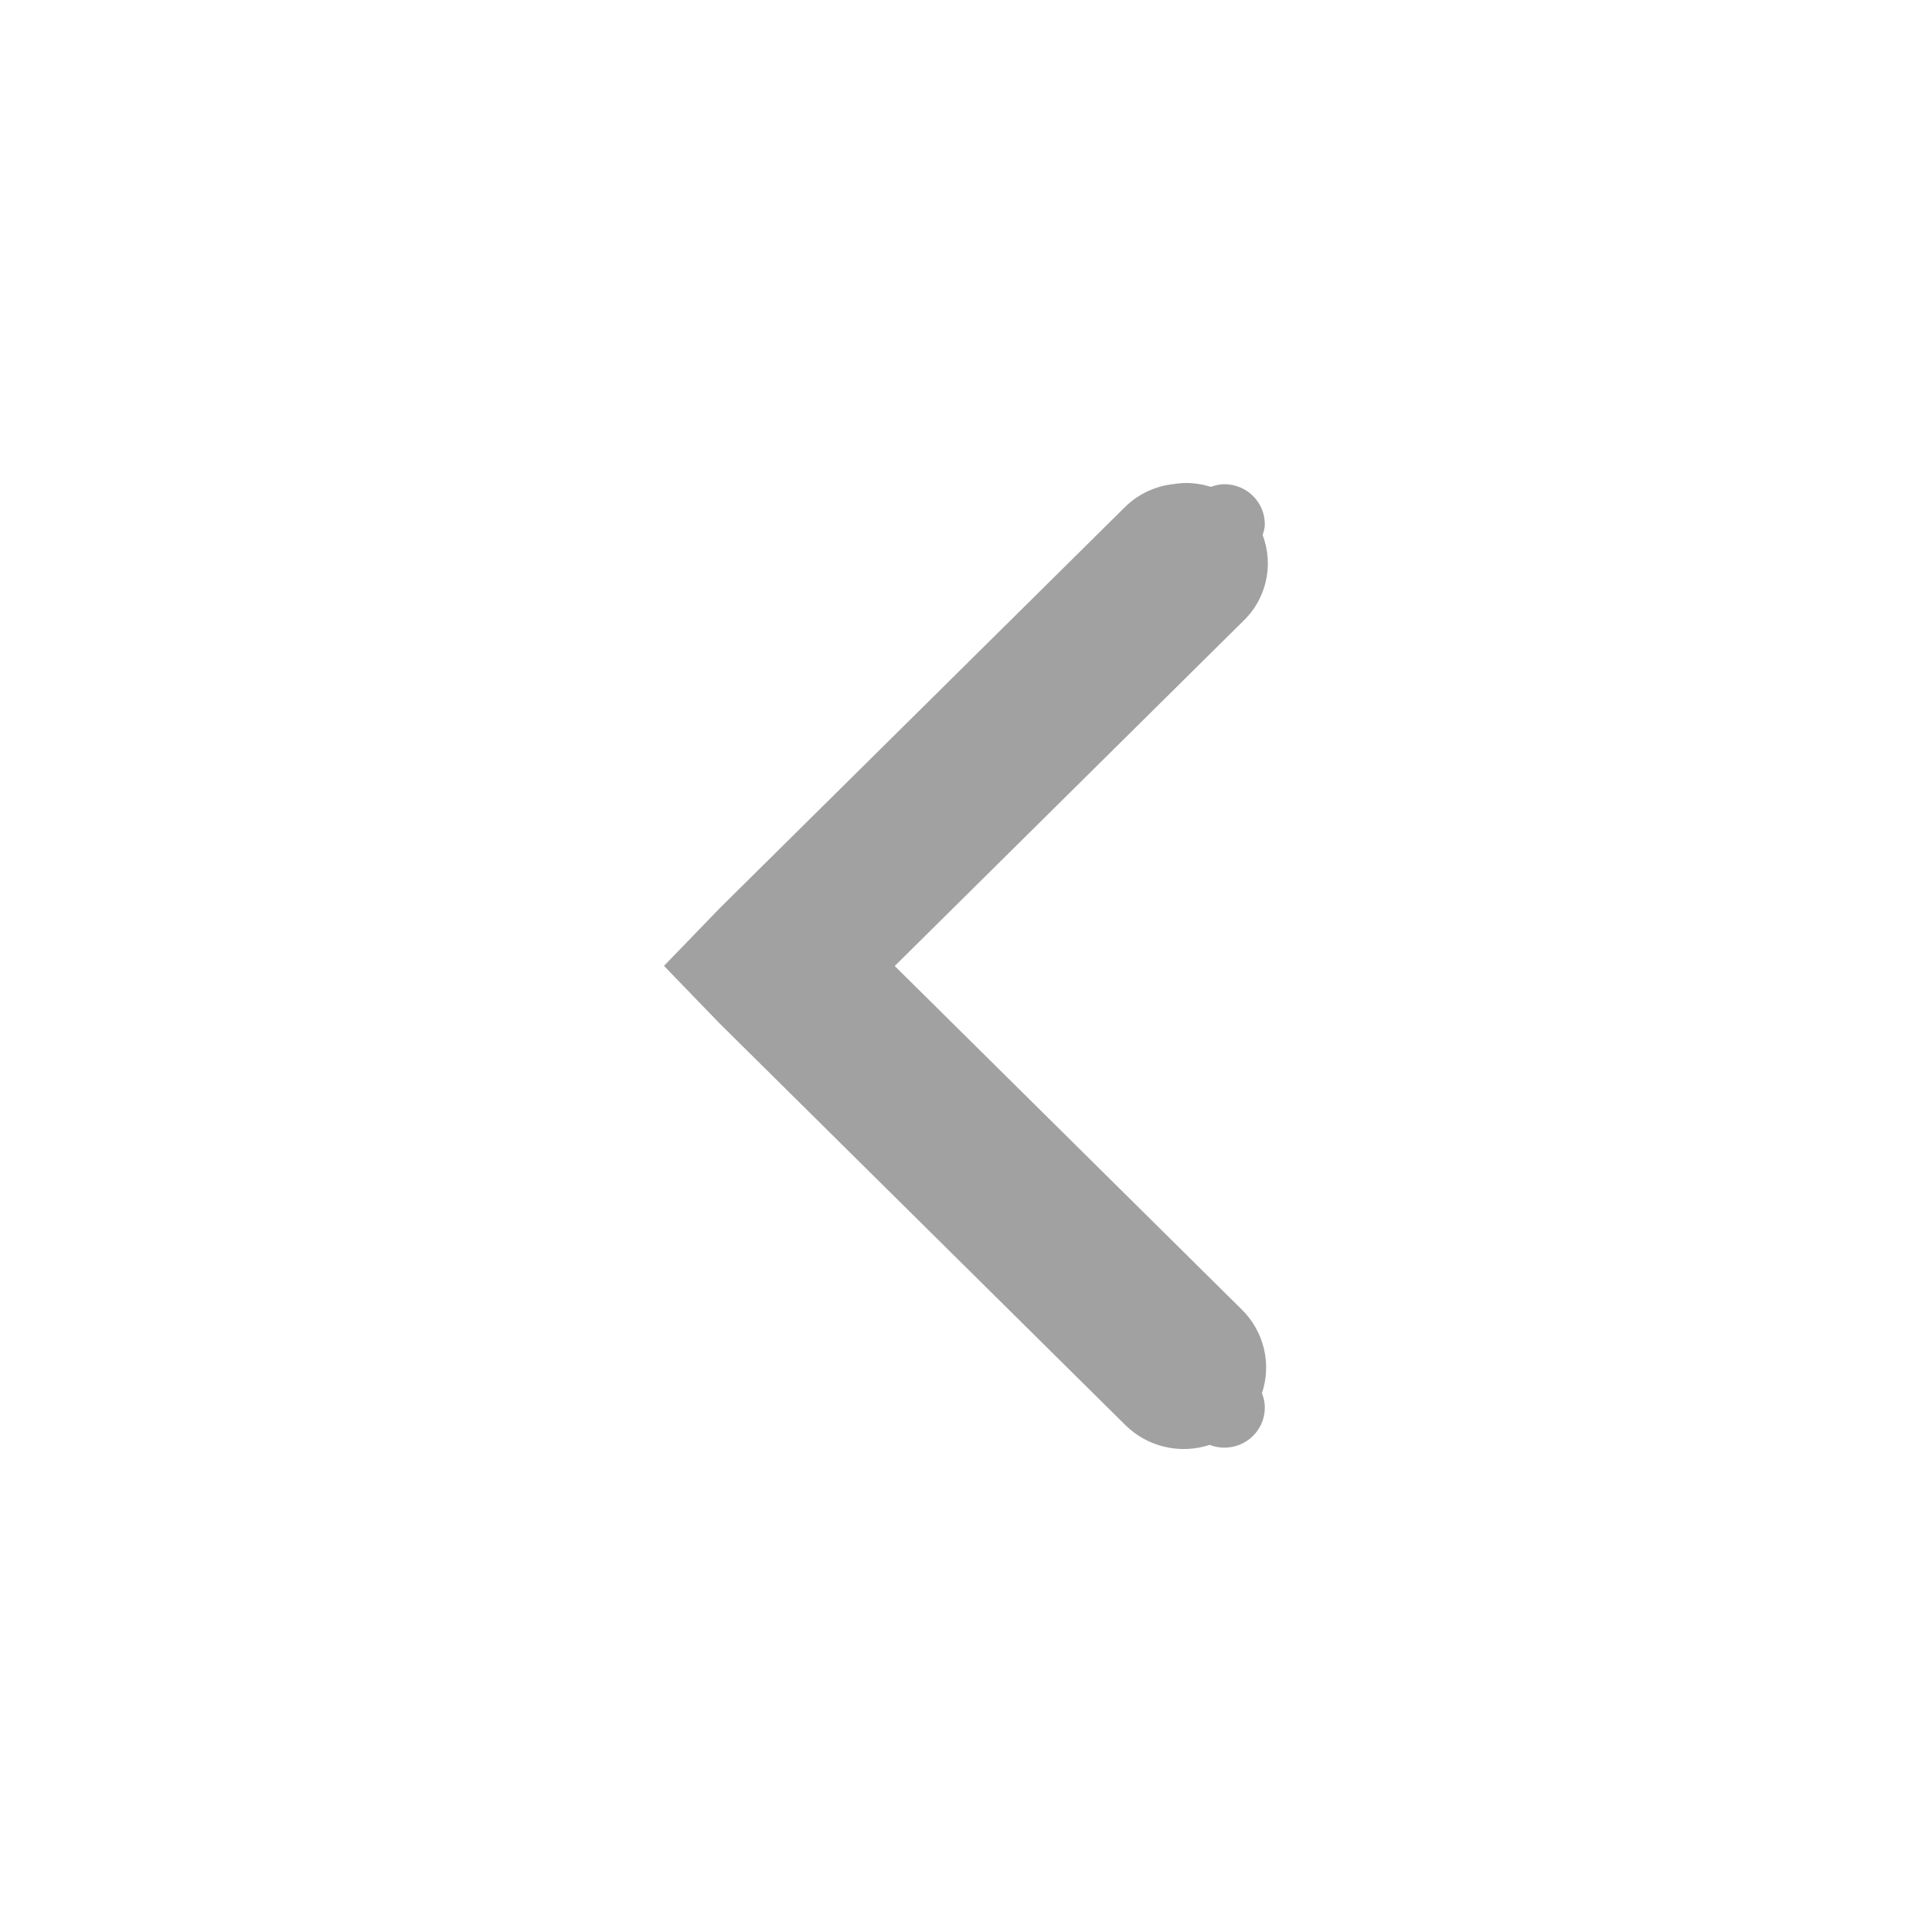
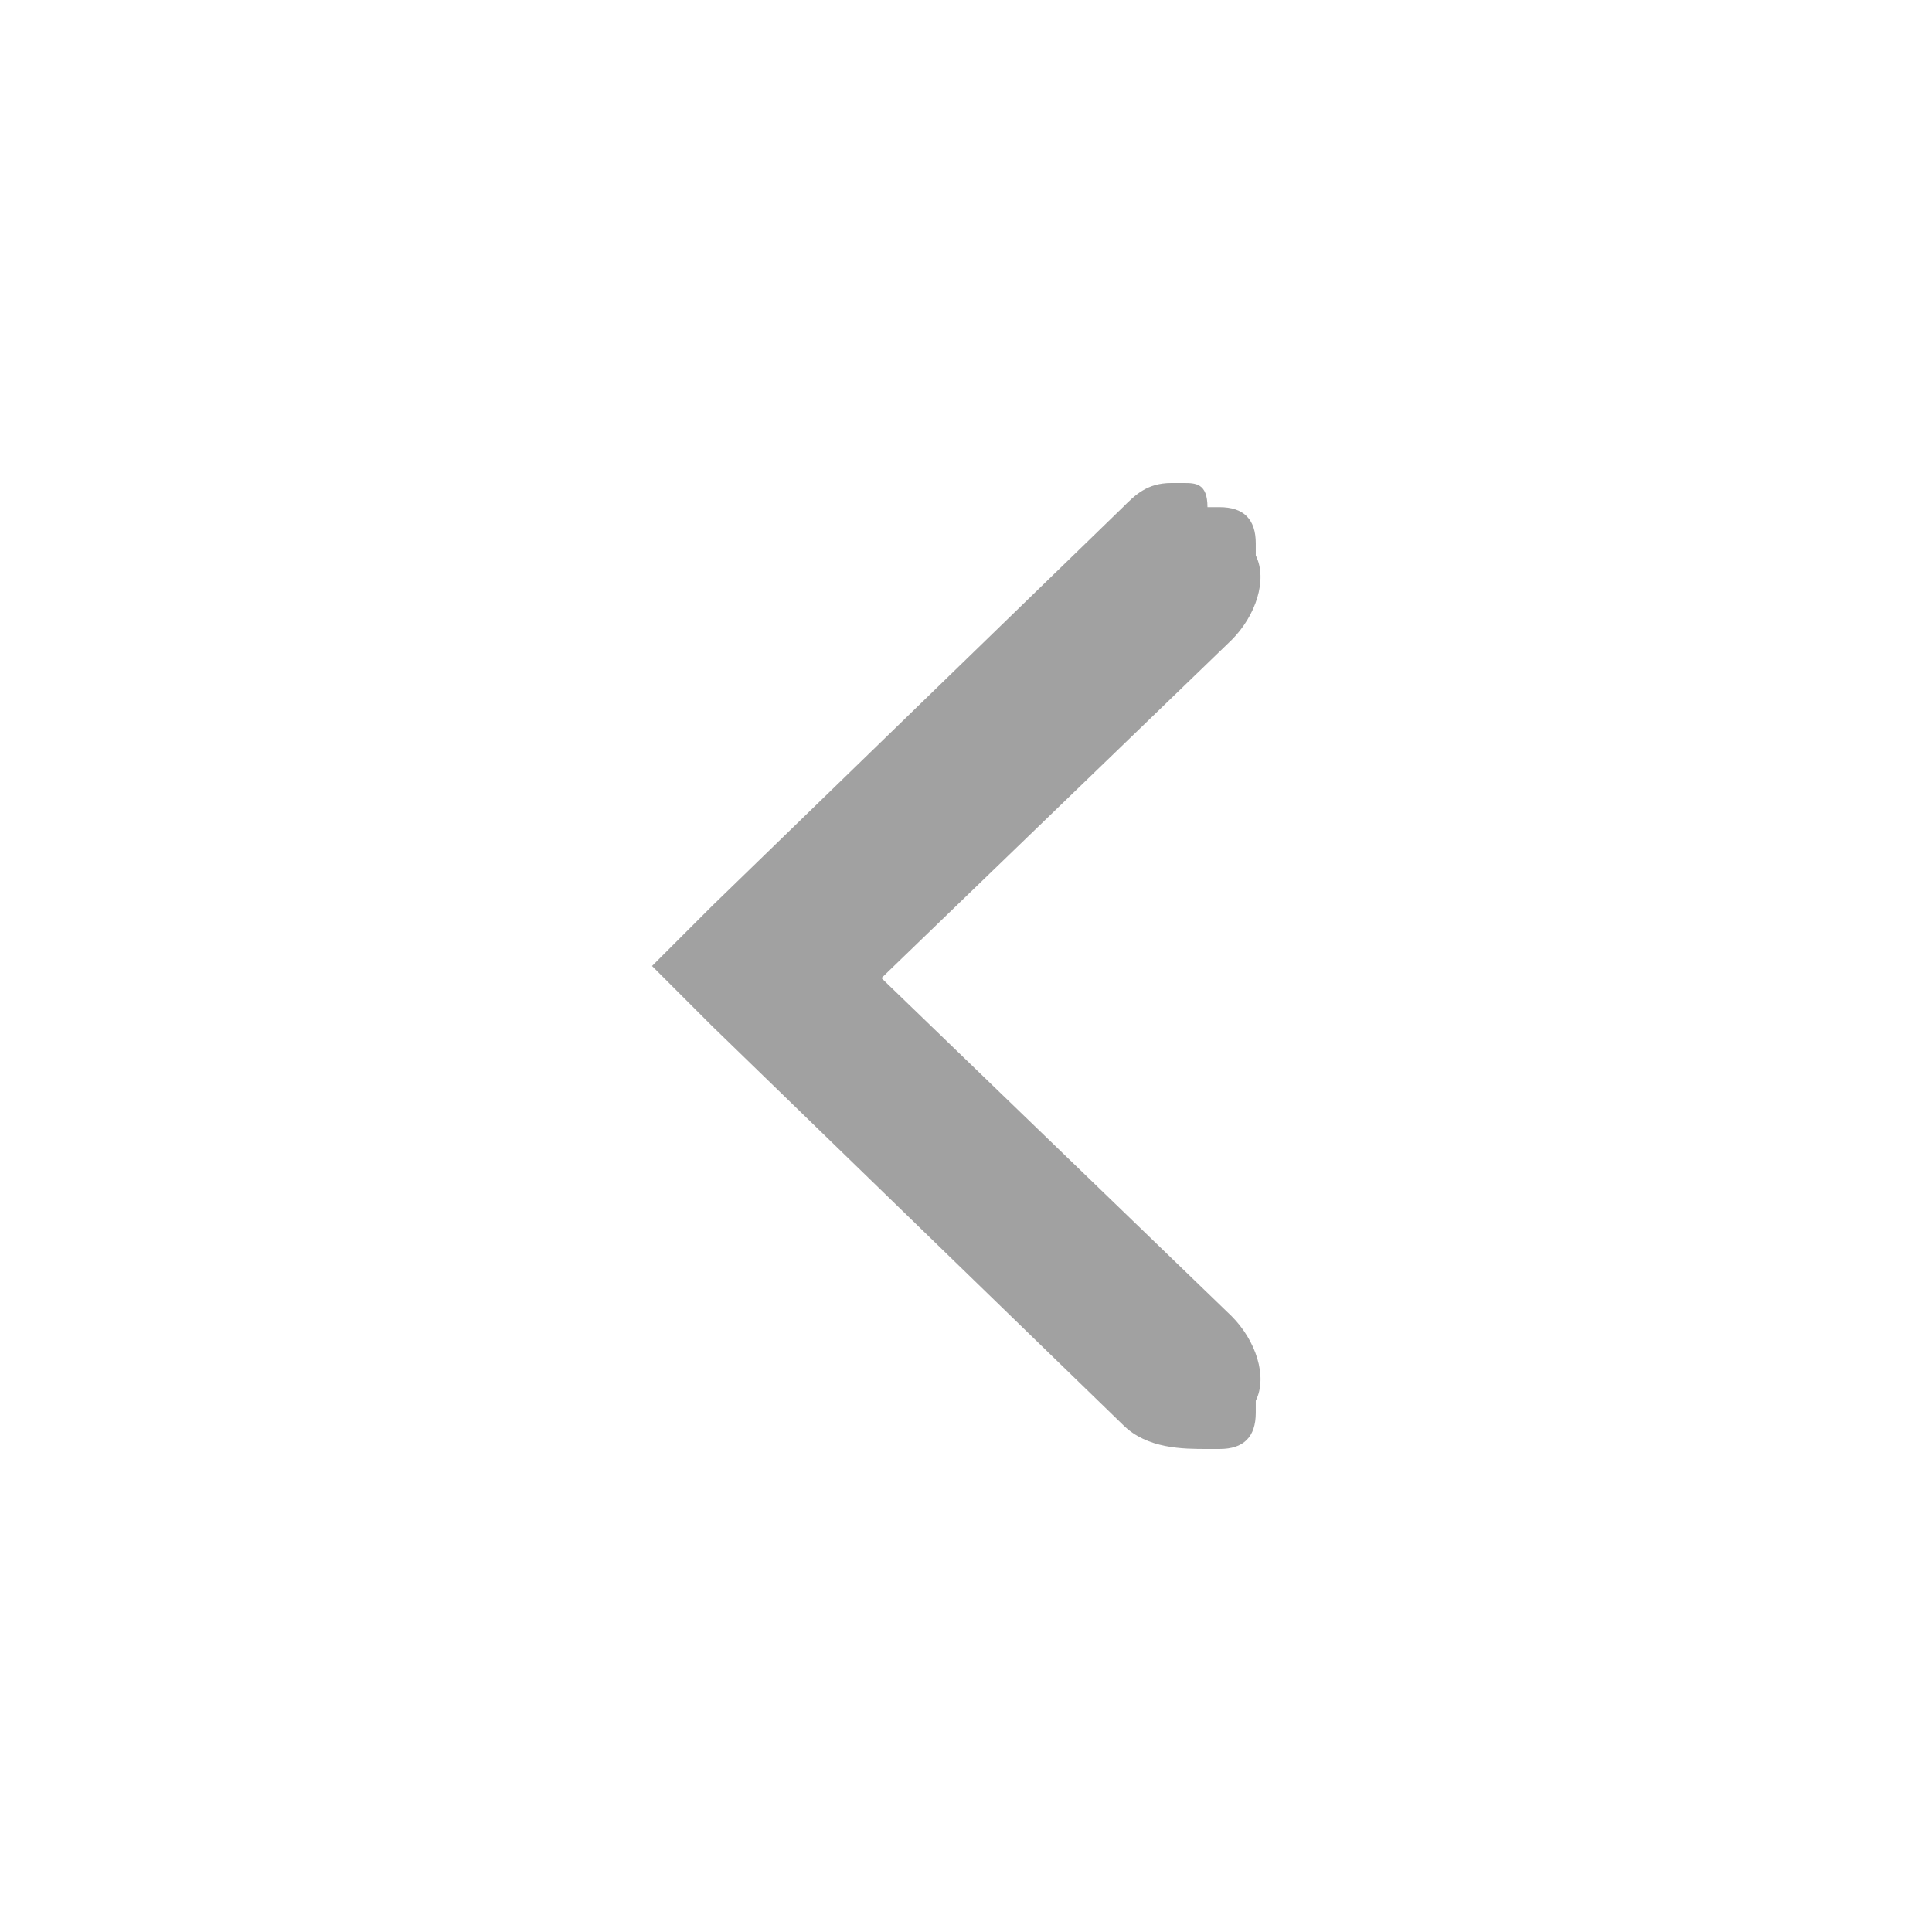
- <svg xmlns="http://www.w3.org/2000/svg" height="16" id="svg7384" version="1.1" width="16">
-   <defs id="defs7386" />
-   <g id="layer9" style="display:inline" transform="translate(-100.0002,-747)" />
-   <g id="layer10" transform="translate(-100.0002,-747)" />
-   <g id="layer11" transform="translate(-100.0002,-747)" />
-   <g id="layer13" transform="translate(-100.0002,-747)" />
-   <g id="layer14" transform="translate(-100.0002,-747)" />
-   <g id="layer15" style="display:inline" transform="translate(-100.0002,-747)" />
-   <g id="g71291" style="display:inline" transform="translate(-100.0002,-747)" />
-   <g id="g4953" style="display:inline" transform="translate(-100.0002,-747)" />
-   <g id="layer12" style="display:inline" transform="translate(-100.0002,-747)">
-     <path style="color:#000000;font-style:normal;font-variant:normal;font-weight:normal;font-stretch:normal;font-size:medium;line-height:normal;font-family:Sans;-inkscape-font-specification:Sans;text-indent:0;text-align:start;text-decoration:none;text-decoration-line:none;letter-spacing:normal;word-spacing:normal;text-transform:none;direction:ltr;block-progression:tb;writing-mode:lr-tb;baseline-shift:baseline;text-anchor:start;display:inline;overflow:visible;visibility:visible;fill:#a1a1a1;fill-opacity:1;stroke:none;stroke-width:2;marker:none;enable-background:accumulate" d="m 109.823,751 a 0.672,0.665 0 0 0 -0.104,0.009 0.672,0.665 0 0 0 -0.399,0.187 l -3.359,3.325 -0.462,0.478 0.462,0.478 3.359,3.325 a 0.683,0.676 0 0 0 0.698,0.164 c 0.037,0.014 0.078,0.023 0.121,0.023 0.186,0 0.336,-0.148 0.336,-0.332 0,-0.042 -0.009,-0.082 -0.024,-0.119 a 0.683,0.676 0 0 0 -0.165,-0.691 l -2.876,-2.847 2.876,-2.847 a 0.672,0.665 0 0 0 0.171,-0.721 c 0.008,-0.029 0.018,-0.058 0.018,-0.09 0,-0.184 -0.15,-0.332 -0.336,-0.332 -0.04,0 -0.076,0.01 -0.112,0.022 A 0.672,0.665 0 0 0 109.823,751 Z" id="path6040" />
+ <svg xmlns="http://www.w3.org/2000/svg" version="1.1" id="svg7384" x="0px" y="0px" viewBox="0 0 16 16" style="enable-background:new 0 0 16 16;" xml:space="preserve">
+   <style type="text/css">
+ 	.st0{fill:#A1A1A1;}
+ </style>
+   <g id="layer9" transform="translate(-100.0002,-747)">
+ </g>
+   <g id="layer10" transform="translate(-100.0002,-747)">
+ </g>
+   <g id="layer11" transform="translate(-100.0002,-747)">
+ </g>
+   <g id="layer13" transform="translate(-100.0002,-747)">
+ </g>
+   <g id="layer14" transform="translate(-100.0002,-747)">
+ </g>
+   <g id="layer15" transform="translate(-100.0002,-747)">
+ </g>
+   <g id="g71291" transform="translate(-100.0002,-747)">
+ </g>
+   <g id="g4953" transform="translate(-100.0002,-747)">
+ </g>
+   <g id="layer12" transform="translate(-100.0002,-747)">
+     <path id="path6040" class="st0" d="M109.8,751c0,0-0.1,0-0.1,0c-0.2,0-0.3,0.1-0.4,0.2l-3.4,3.3   l-0.5,0.5l0.5,0.5l3.4,3.3c0.2,0.2,0.5,0.2,0.7,0.2c0,0,0.1,0,0.1,0c0.2,0,0.3-0.1,0.3-0.3c0,0,0-0.1,0-0.1c0.1-0.2,0-0.5-0.2-0.7   l-2.9-2.8l2.9-2.8c0.2-0.2,0.3-0.5,0.2-0.7c0,0,0-0.1,0-0.1c0-0.2-0.1-0.3-0.3-0.3c0,0-0.1,0-0.1,0C110,751,109.9,751,109.8,751   L109.8,751z" />
  </g>
</svg>
